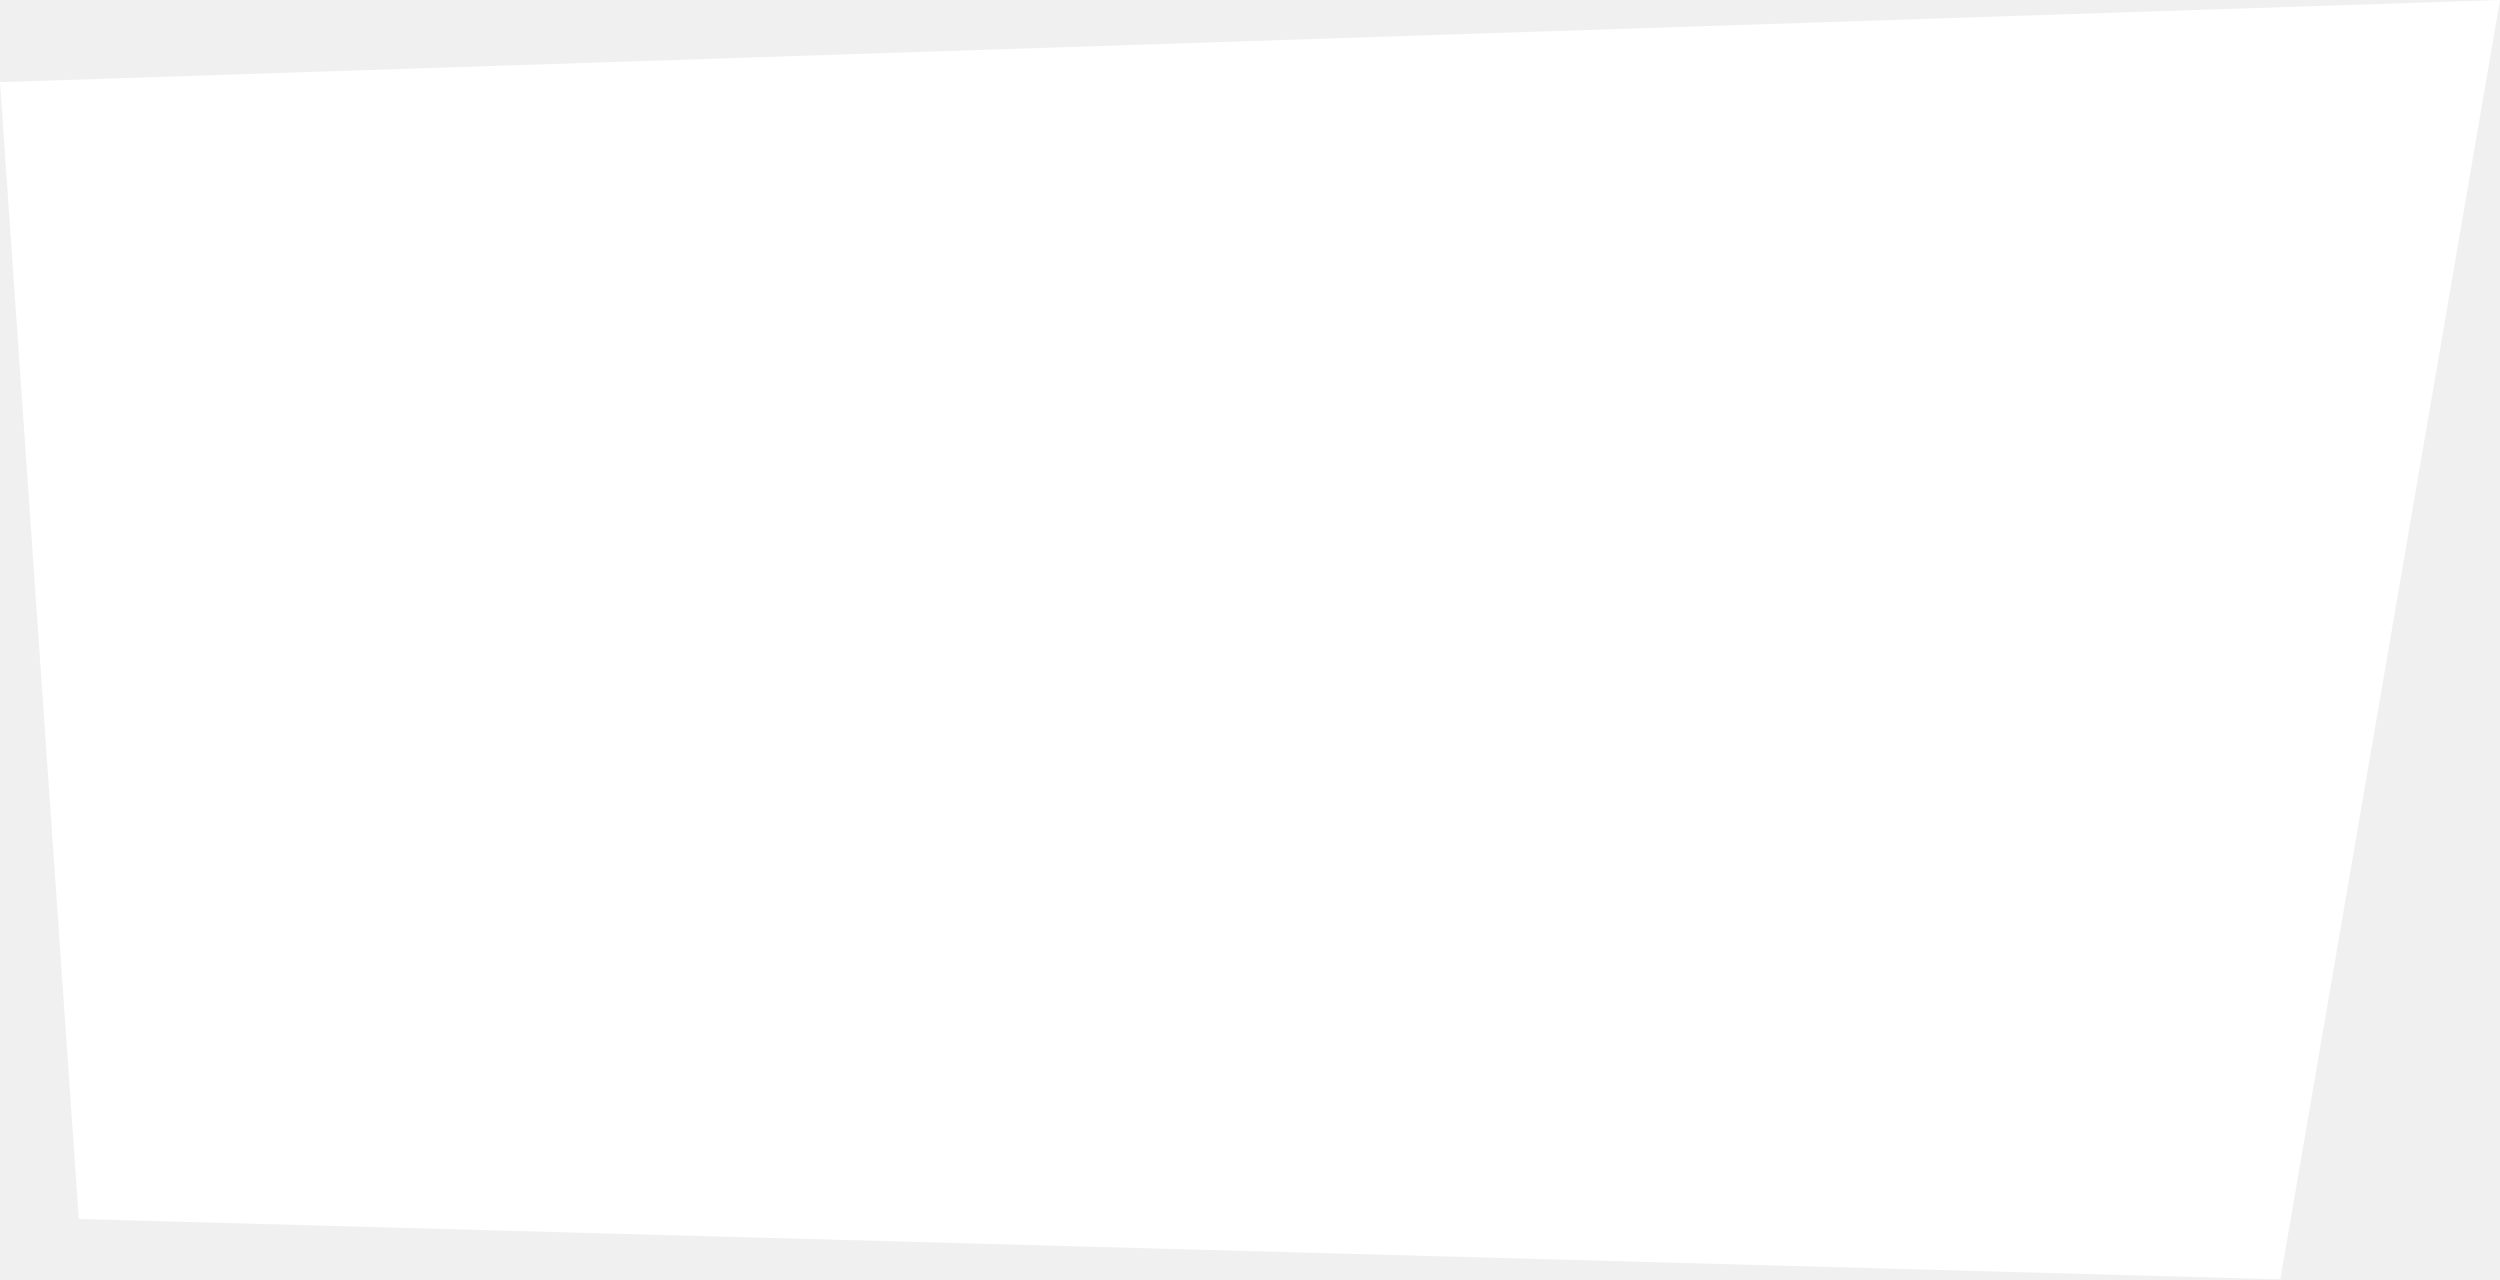
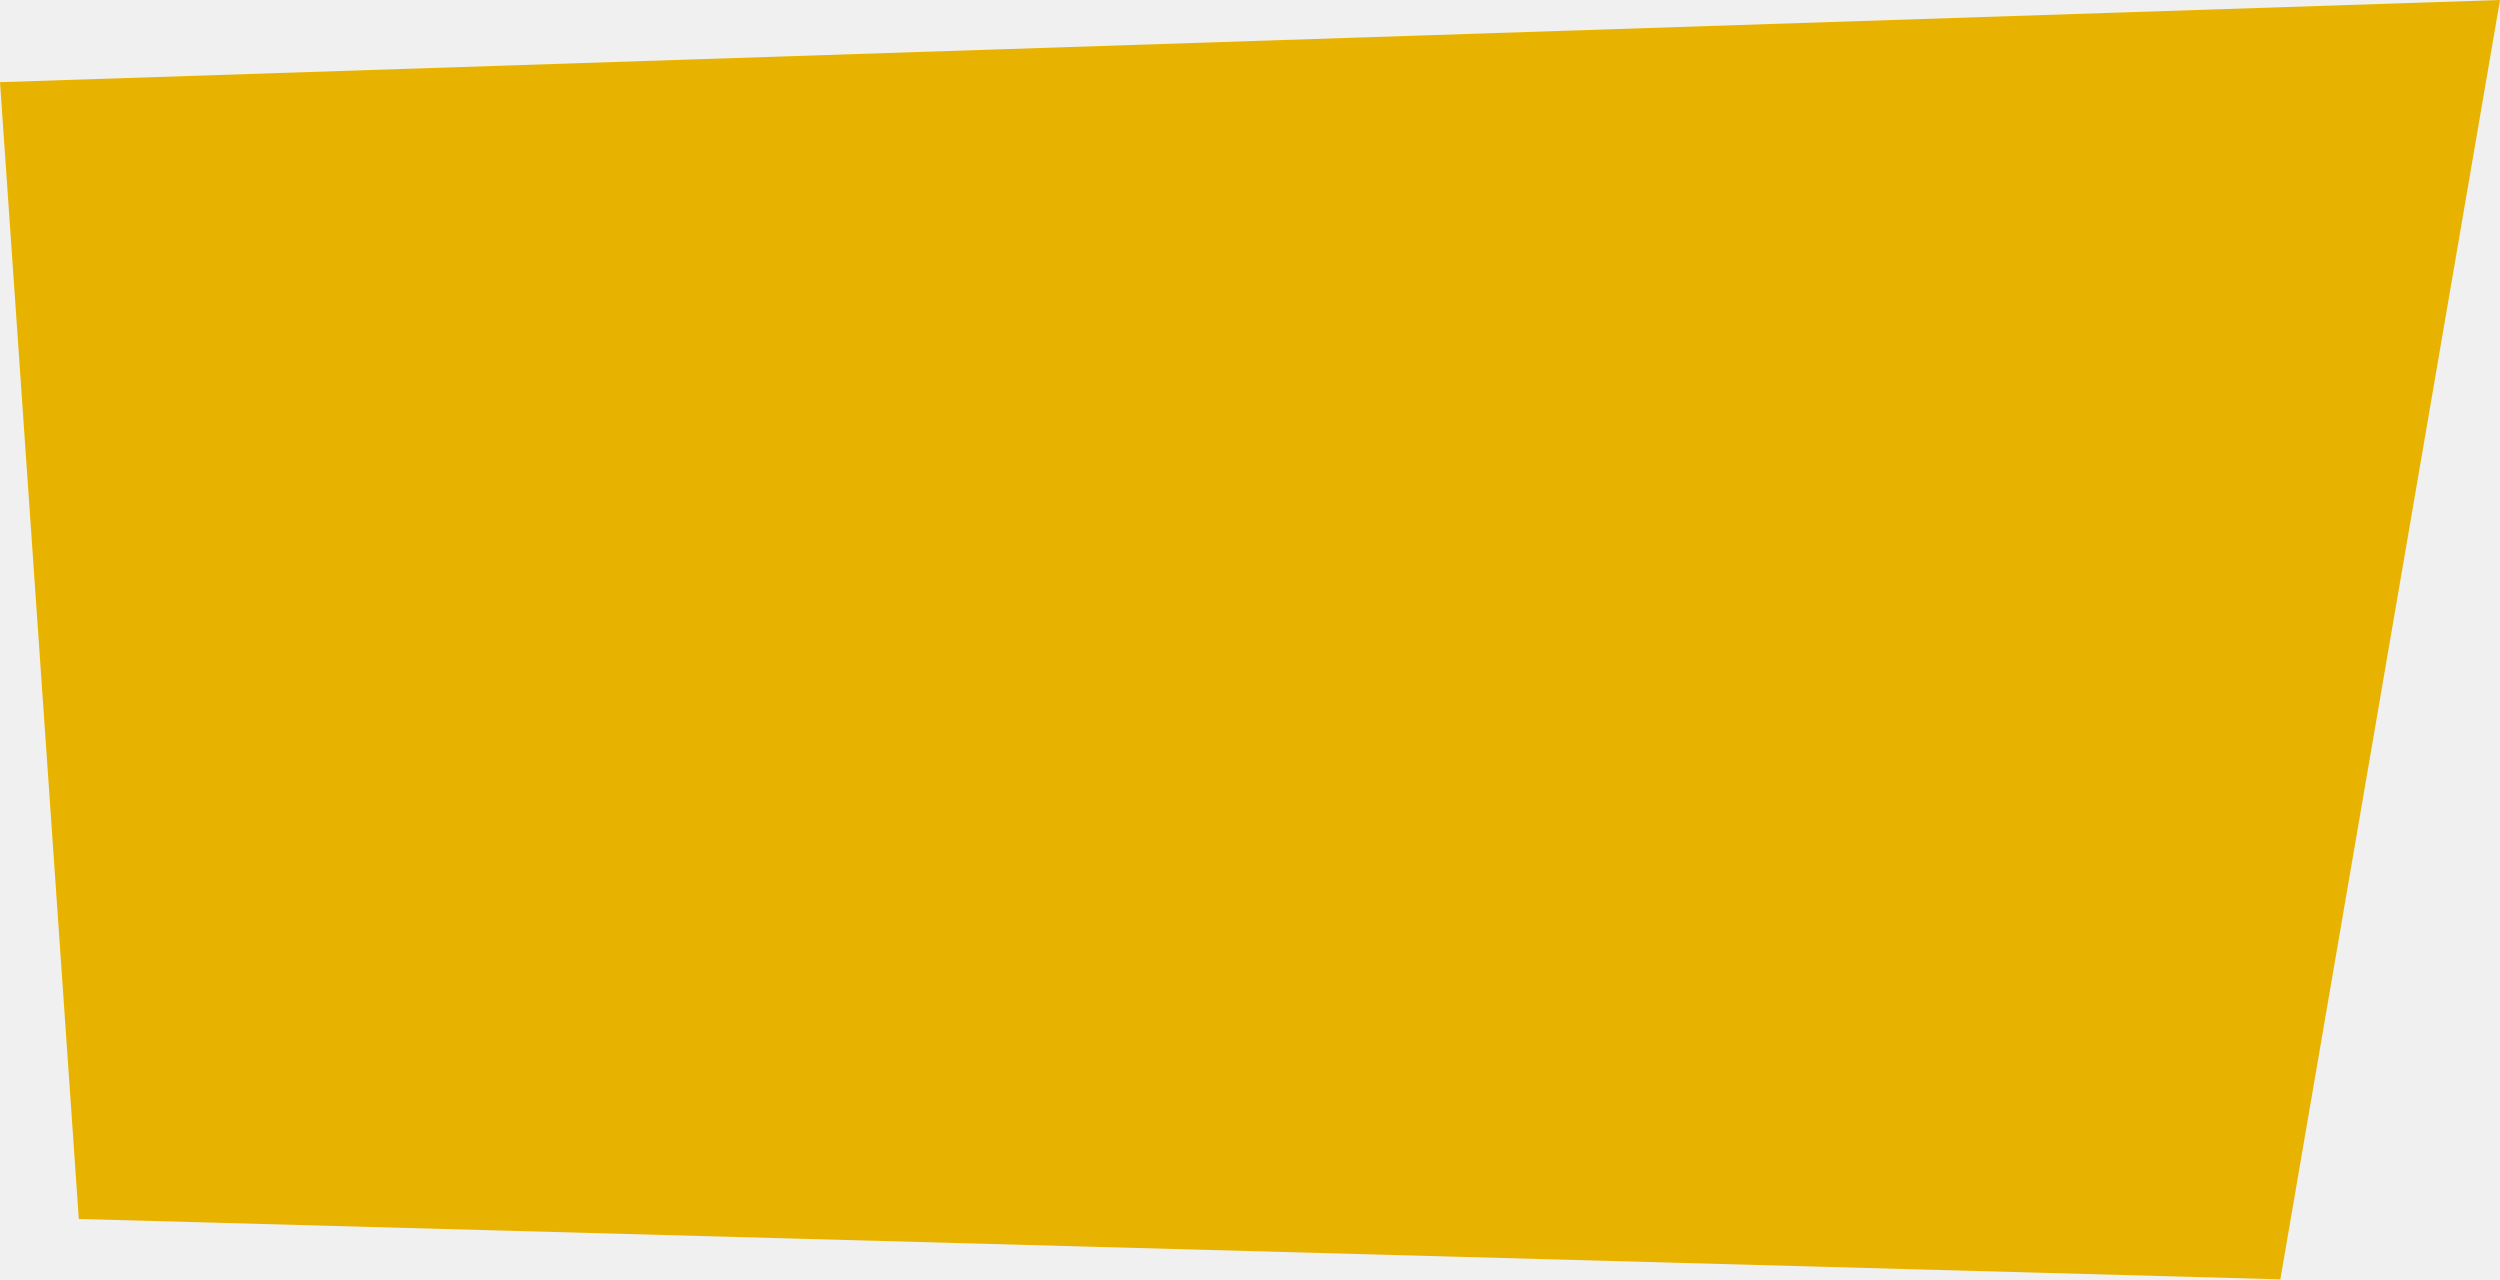
<svg xmlns="http://www.w3.org/2000/svg" viewBox="0 0 1491 763">
  <defs>
-     <style>.cls-1{fill:#fff;}</style>
+     <style>.cls-1{fill:#e8b300;}</style>
  </defs>
  <g id="Ebene_2" data-name="Ebene 2">
    <g id="Ebene_2-2" data-name="Ebene 2">
      <path class="cls-1" d="M0,49,1491,0q-65.51,381.5-131,763L47,727Q23.49,388,0,49Z" />
    </g>
  </g>
</svg>
